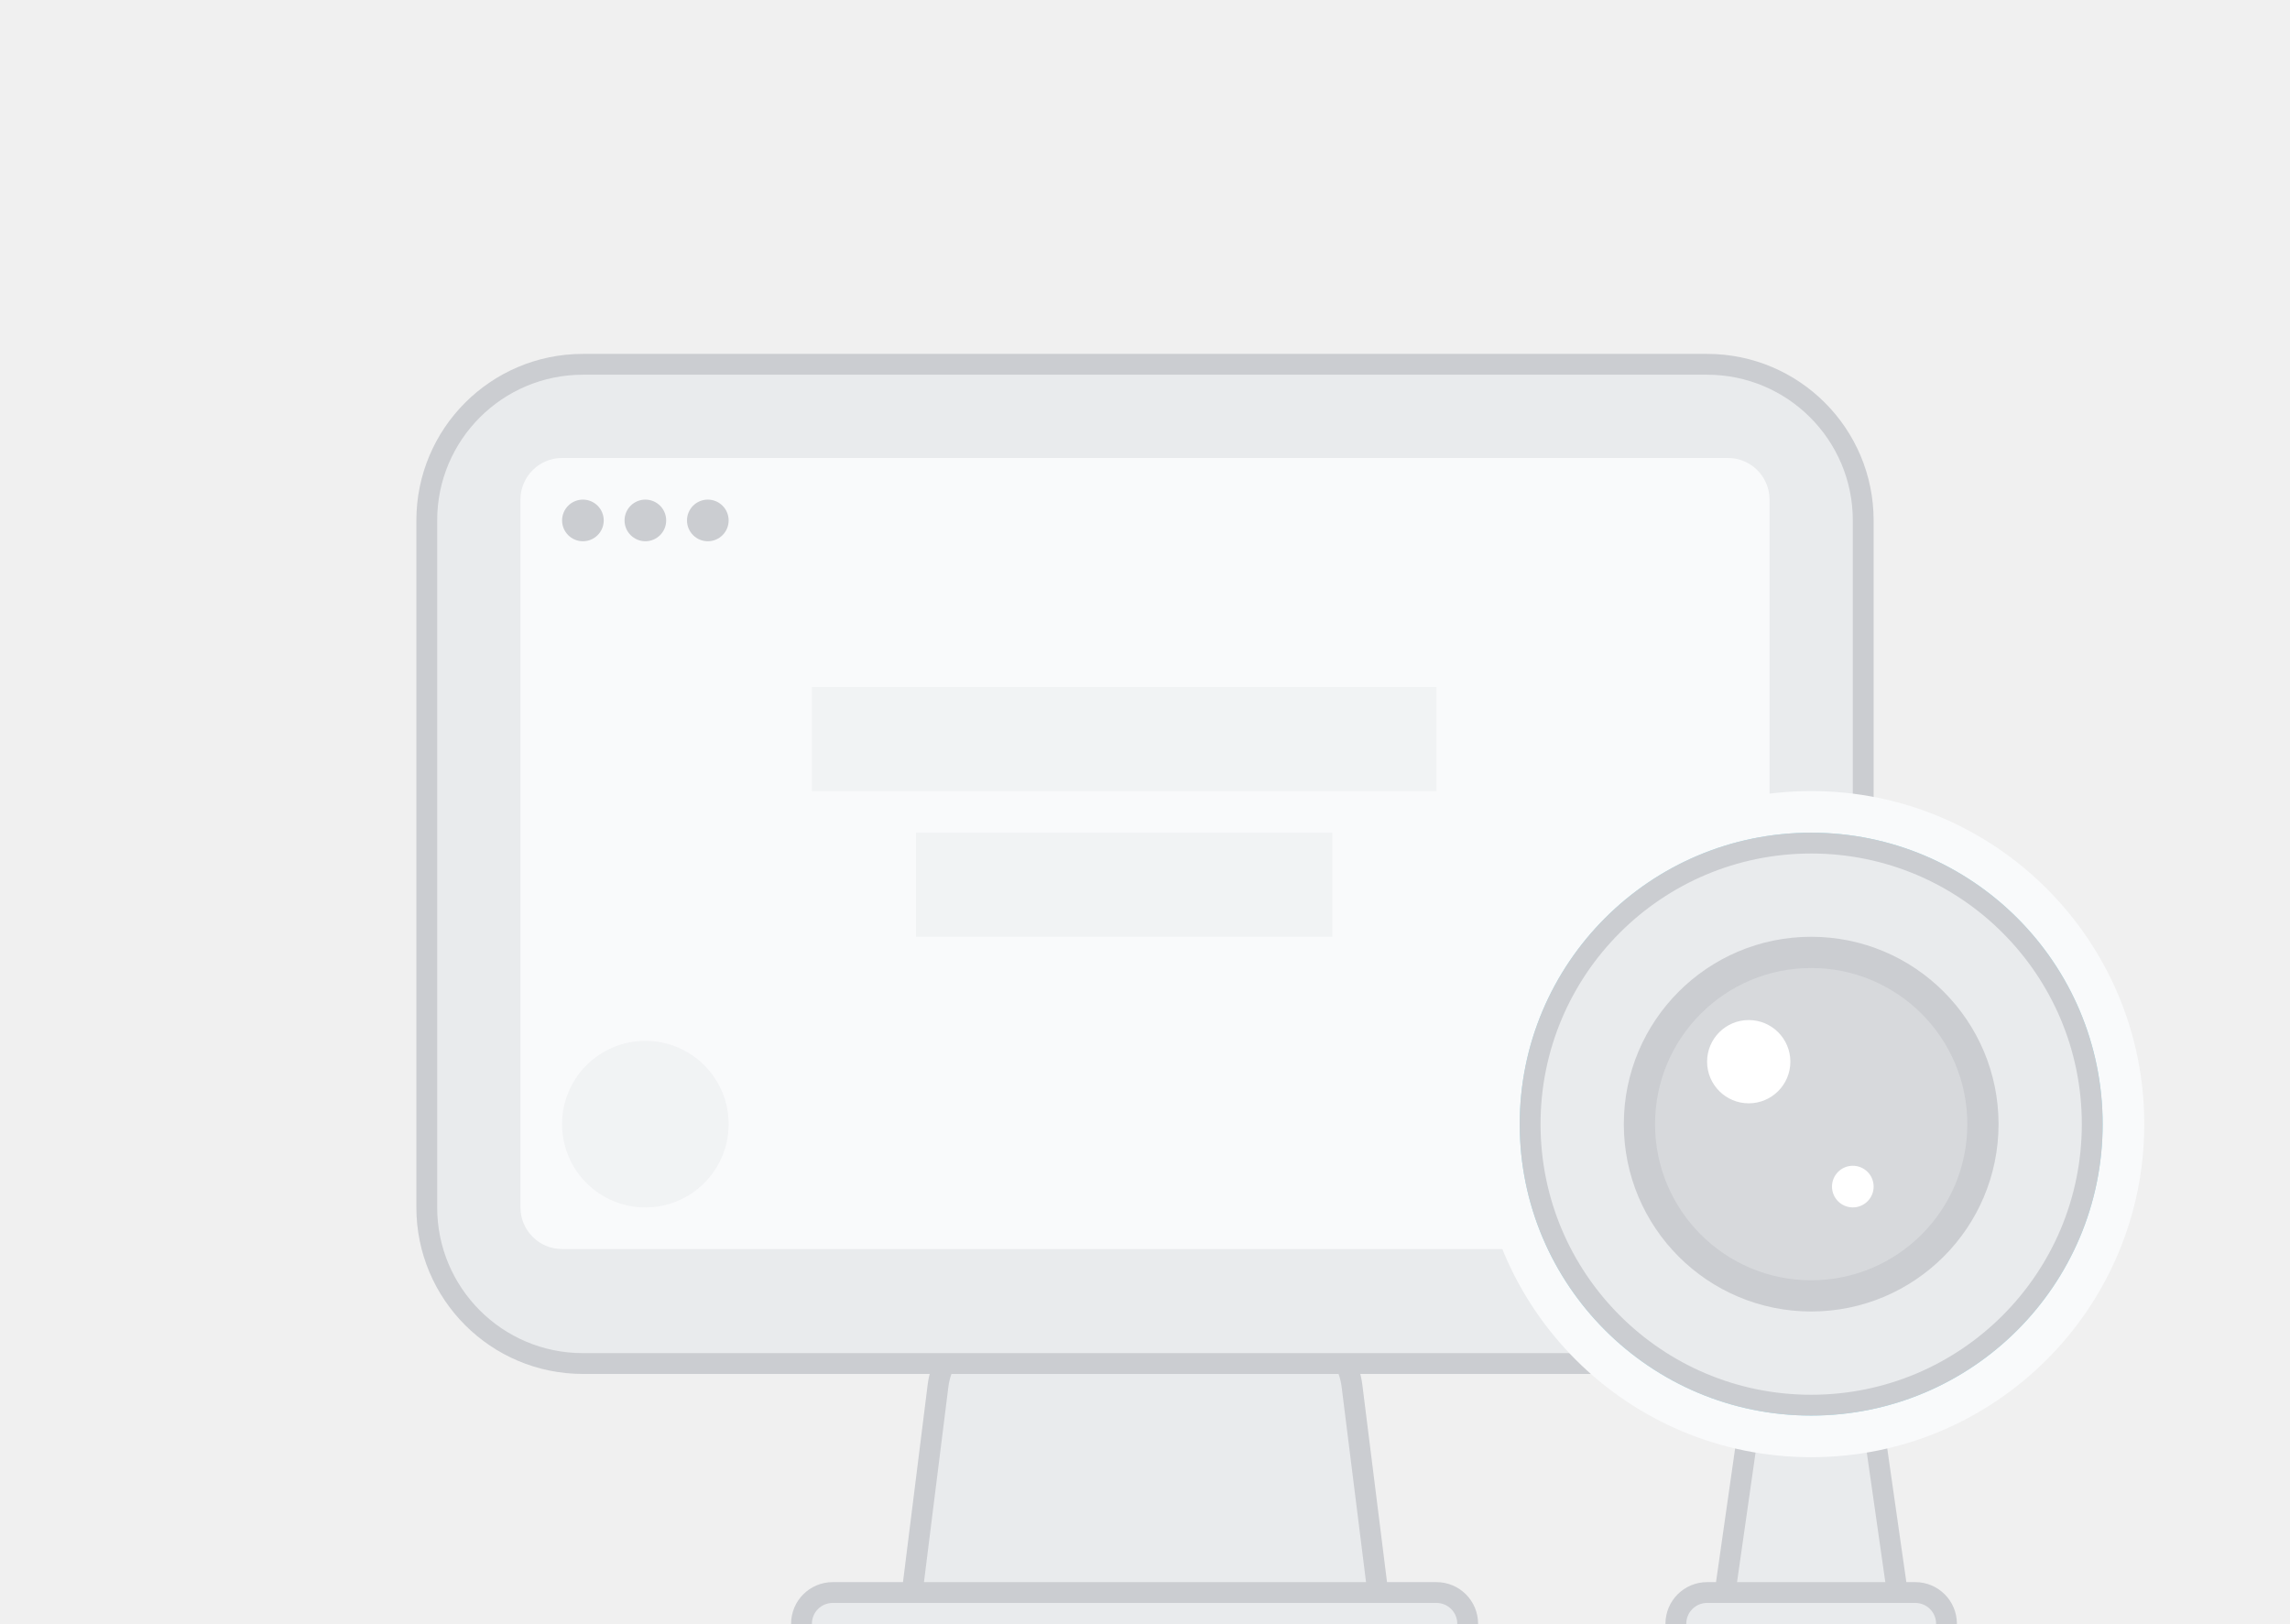
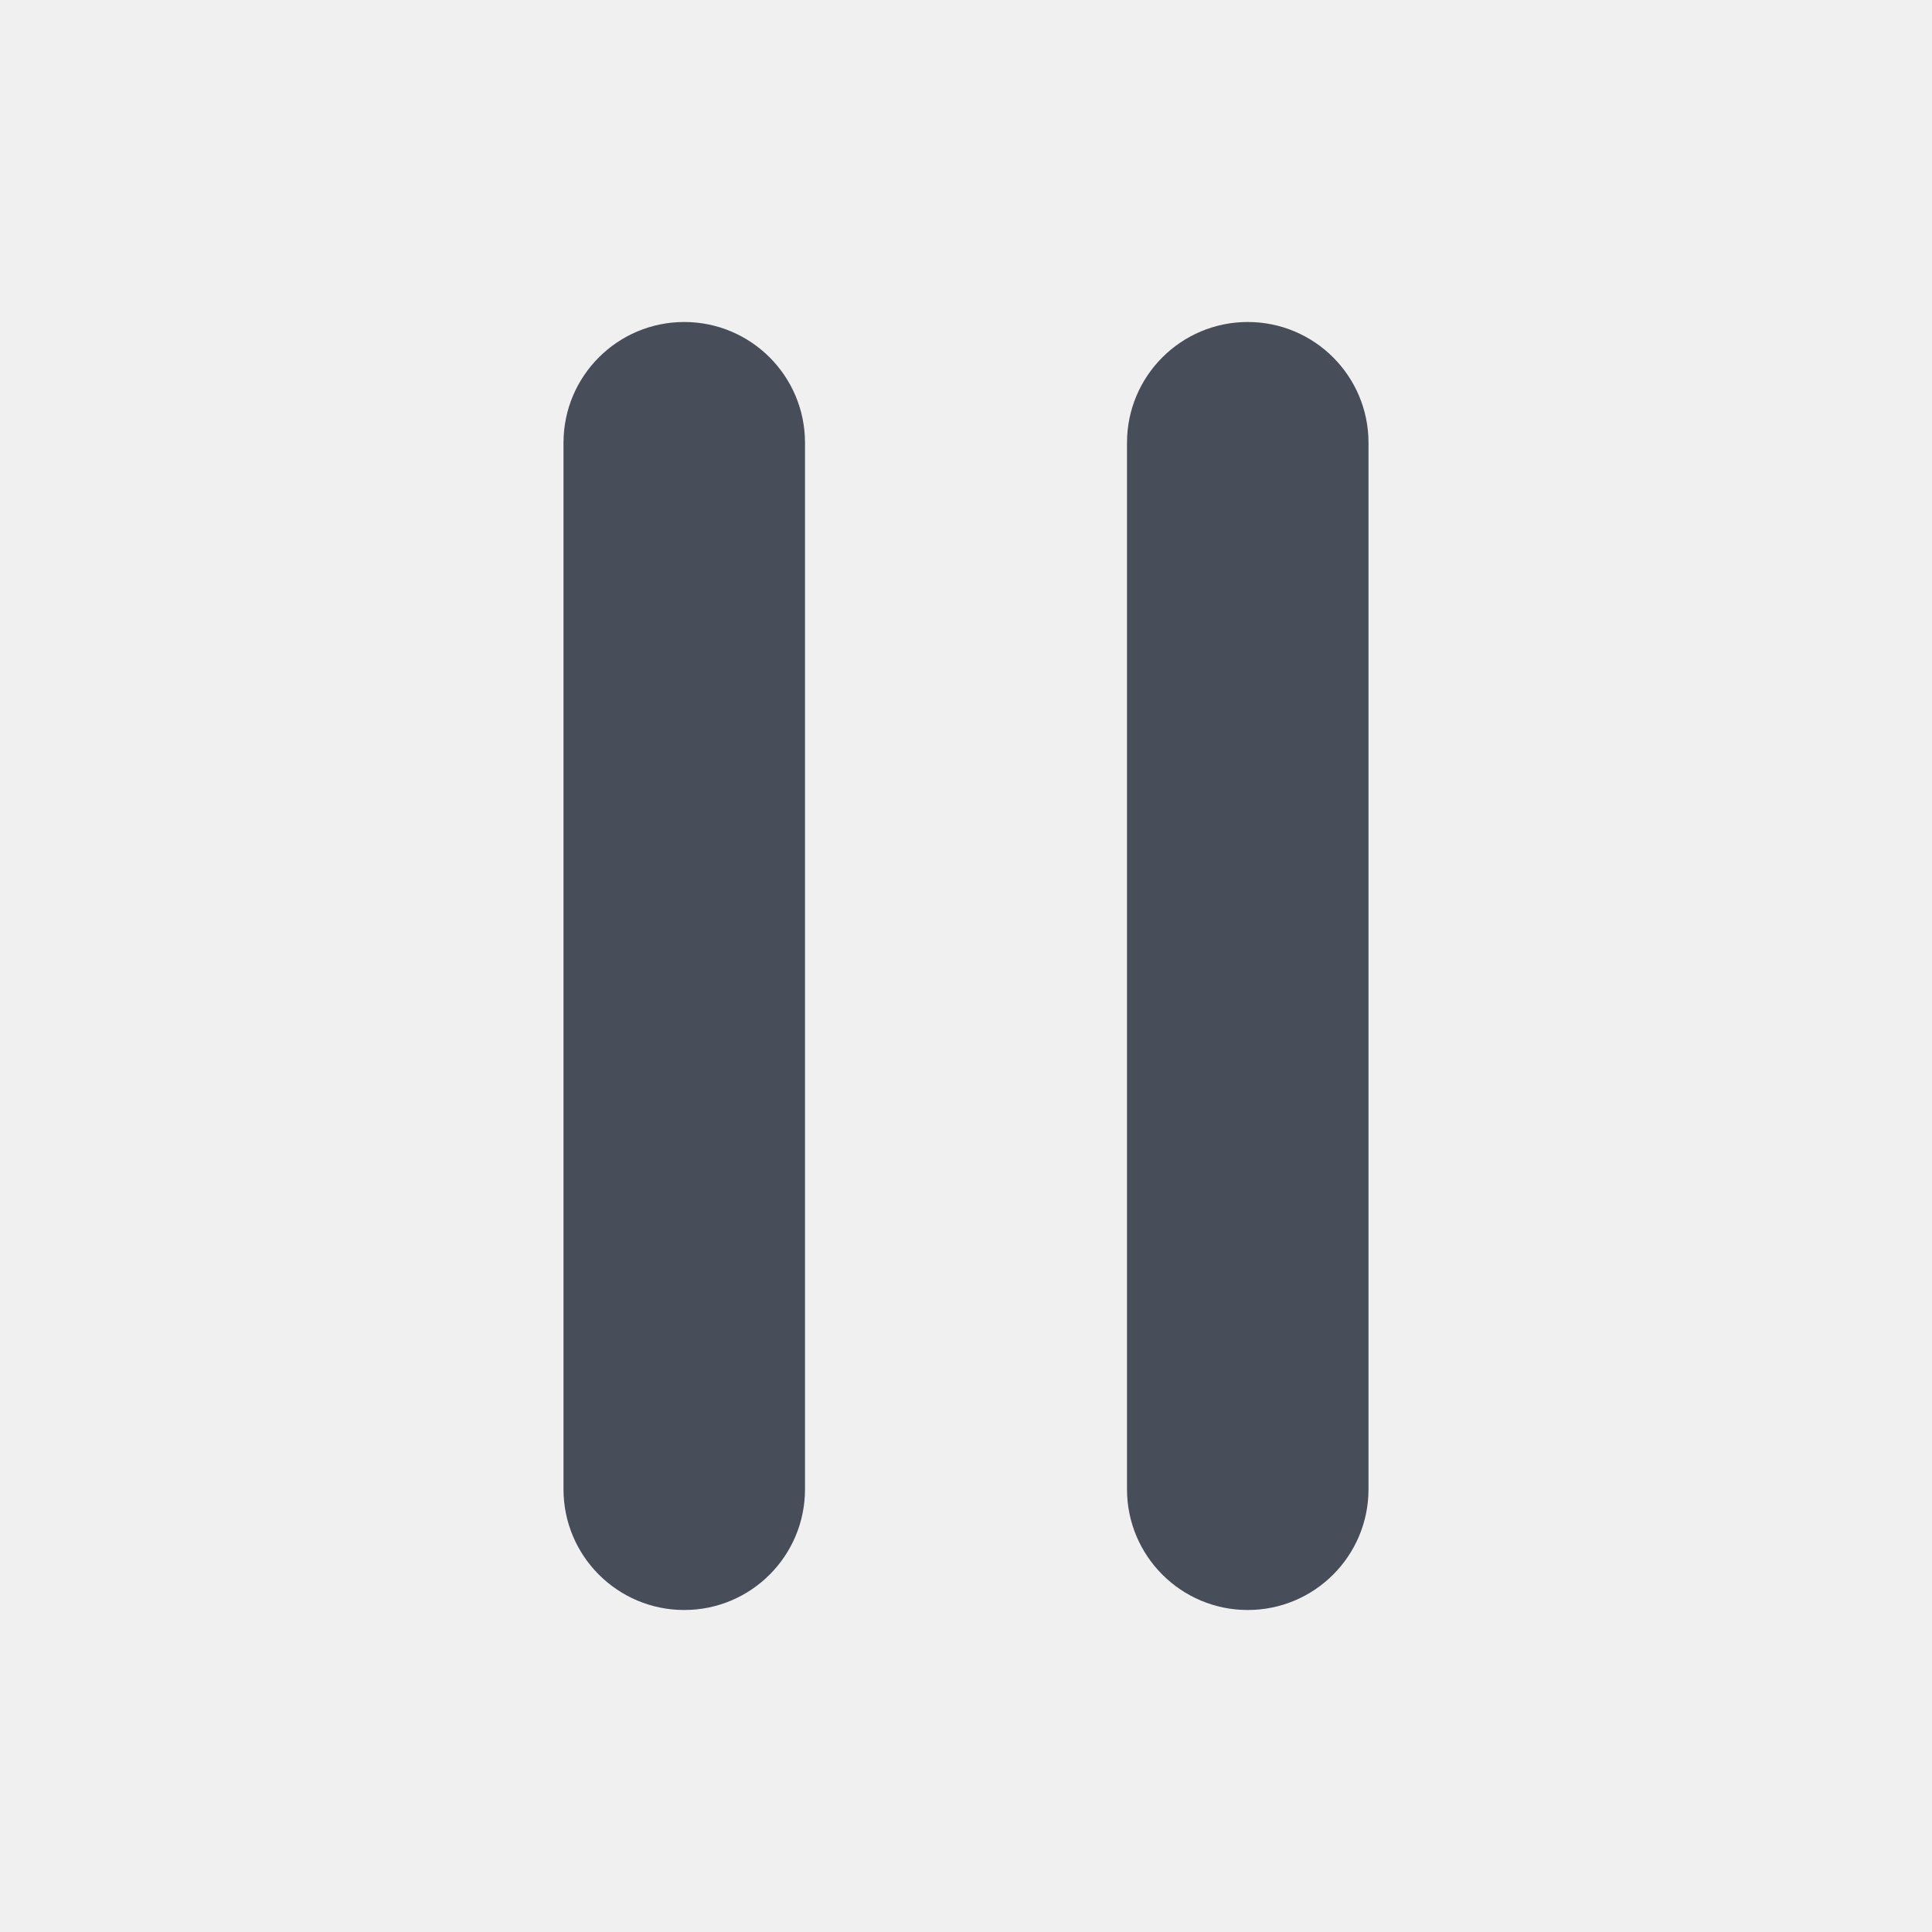
- <svg xmlns="http://www.w3.org/2000/svg" width="110" height="78" viewBox="0 0 110 78" fill="none">
-   <path d="M48.531 63.5H61.469C63.234 63.5 64.723 64.814 64.942 66.566L66.434 78.5H43.566L45.058 66.566C45.277 64.814 46.766 63.5 48.531 63.5Z" fill="#E9EBED" stroke="#CBCDD1" />
-   <rect x="20.5" y="17.5" width="69" height="48" rx="7.5" fill="#E9EBED" stroke="#CBCDD1" />
-   <rect x="25" y="22" width="60" height="38" rx="2" fill="#F9FAFB" />
-   <rect opacity="0.5" x="39" y="33" width="30" height="5" fill="#E9EBED" />
-   <rect opacity="0.5" x="44" y="40" width="20" height="5" fill="#E9EBED" />
-   <rect x="38.5" y="76.5" width="32" height="3" rx="1.5" fill="#E9EBED" stroke="#CBCDD1" />
-   <circle cx="28" cy="25" r="1" fill="#CBCDD1" />
-   <circle cx="31" cy="25" r="1" fill="#CBCDD1" />
-   <circle cx="34" cy="25" r="1" fill="#CBCDD1" />
-   <circle opacity="0.5" cx="31" cy="54" r="4" fill="#E9EBED" />
-   <path d="M82.658 77.929L84.434 65.5H89.566L91.342 77.929C91.385 78.231 91.151 78.5 90.847 78.5H83.153C82.849 78.5 82.615 78.231 82.658 77.929Z" fill="#E9EBED" stroke="#CBCDD1" />
-   <rect x="80.5" y="76.5" width="13" height="3" rx="1.5" fill="#E9EBED" stroke="#CBCDD1" />
-   <circle cx="87" cy="54" r="15" fill="#9FE1EF" stroke="#F9FAFB" stroke-width="2" />
-   <circle cx="87" cy="54" r="13.5" fill="#E9EBED" stroke="#CBCDD1" />
-   <circle cx="87" cy="54" r="8.25" fill="#CBCDD1" fill-opacity="0.6" stroke="#CBCDD1" stroke-width="1.5" />
-   <circle cx="89" cy="57" r="1" fill="white" />
-   <circle cx="84" cy="51" r="2" fill="white" />
+ <svg xmlns="http://www.w3.org/2000/svg" width="24" height="24" viewBox="0 0 24 24" fill="none">
+   <rect x="7" y="4" width="3" height="16" rx="1.5" fill="#474D59" />
+   <rect x="14" y="4" width="3" height="16" rx="1.5" fill="#474D59" />
</svg>
